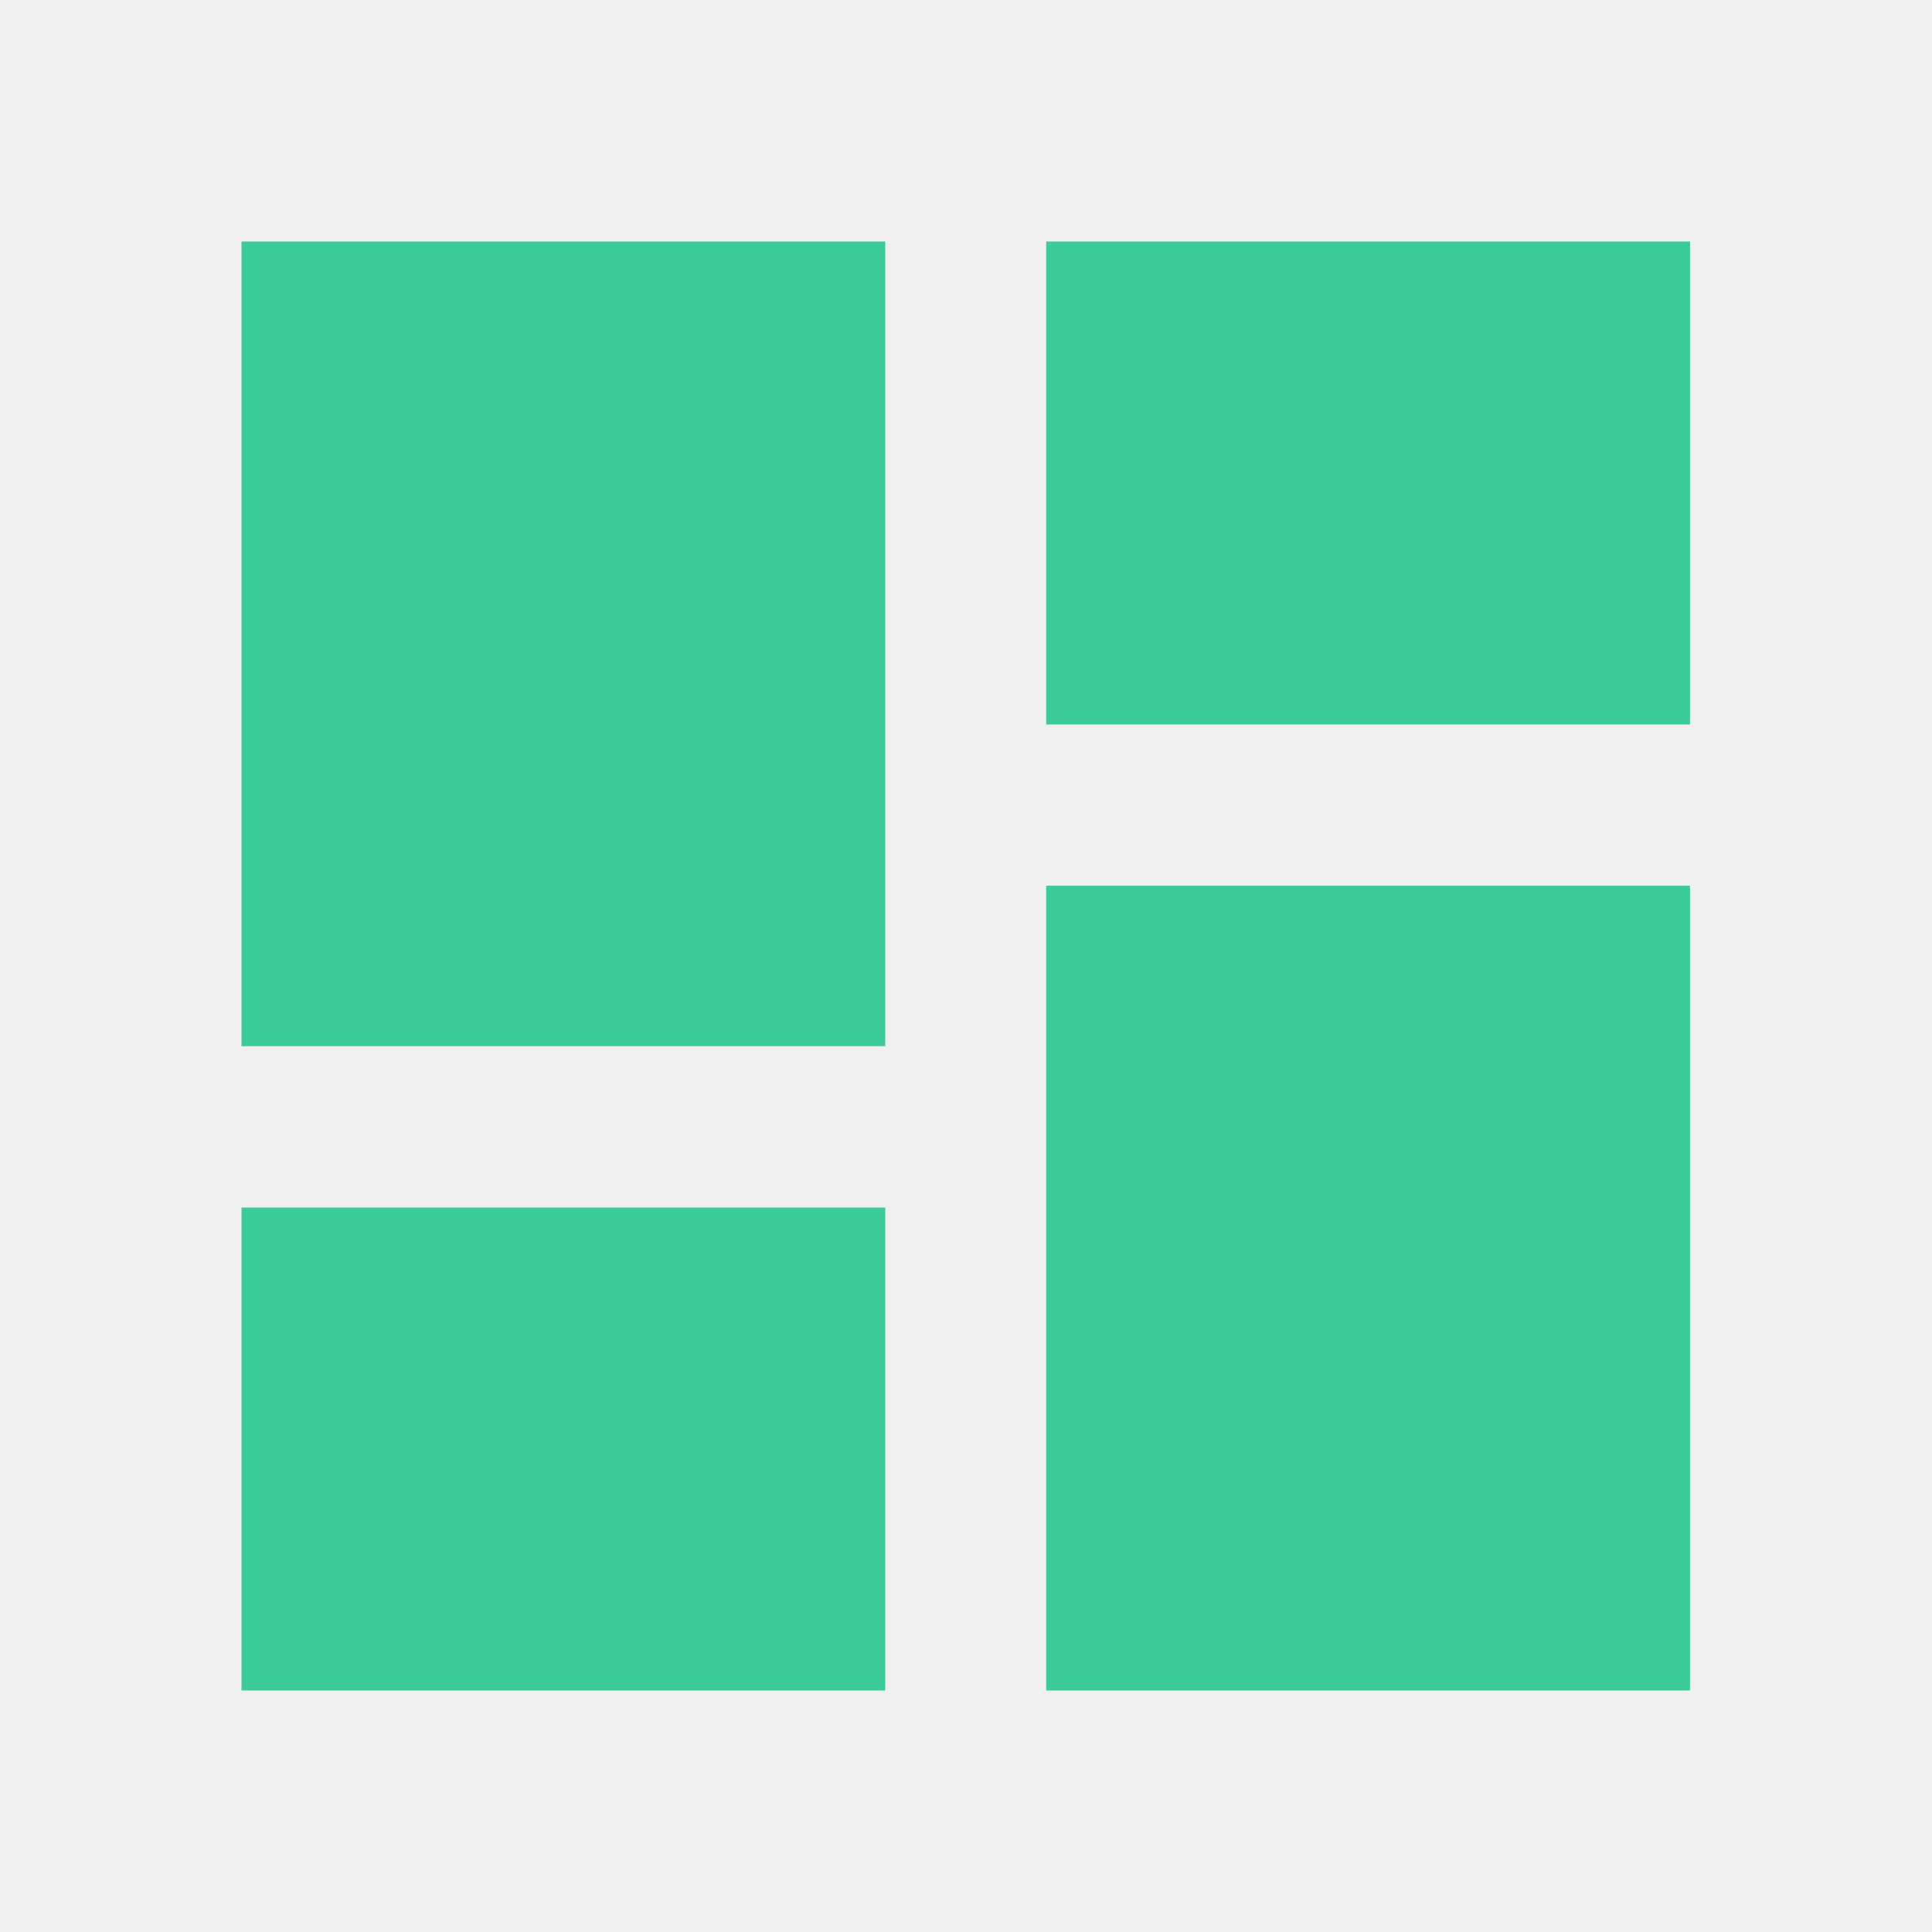
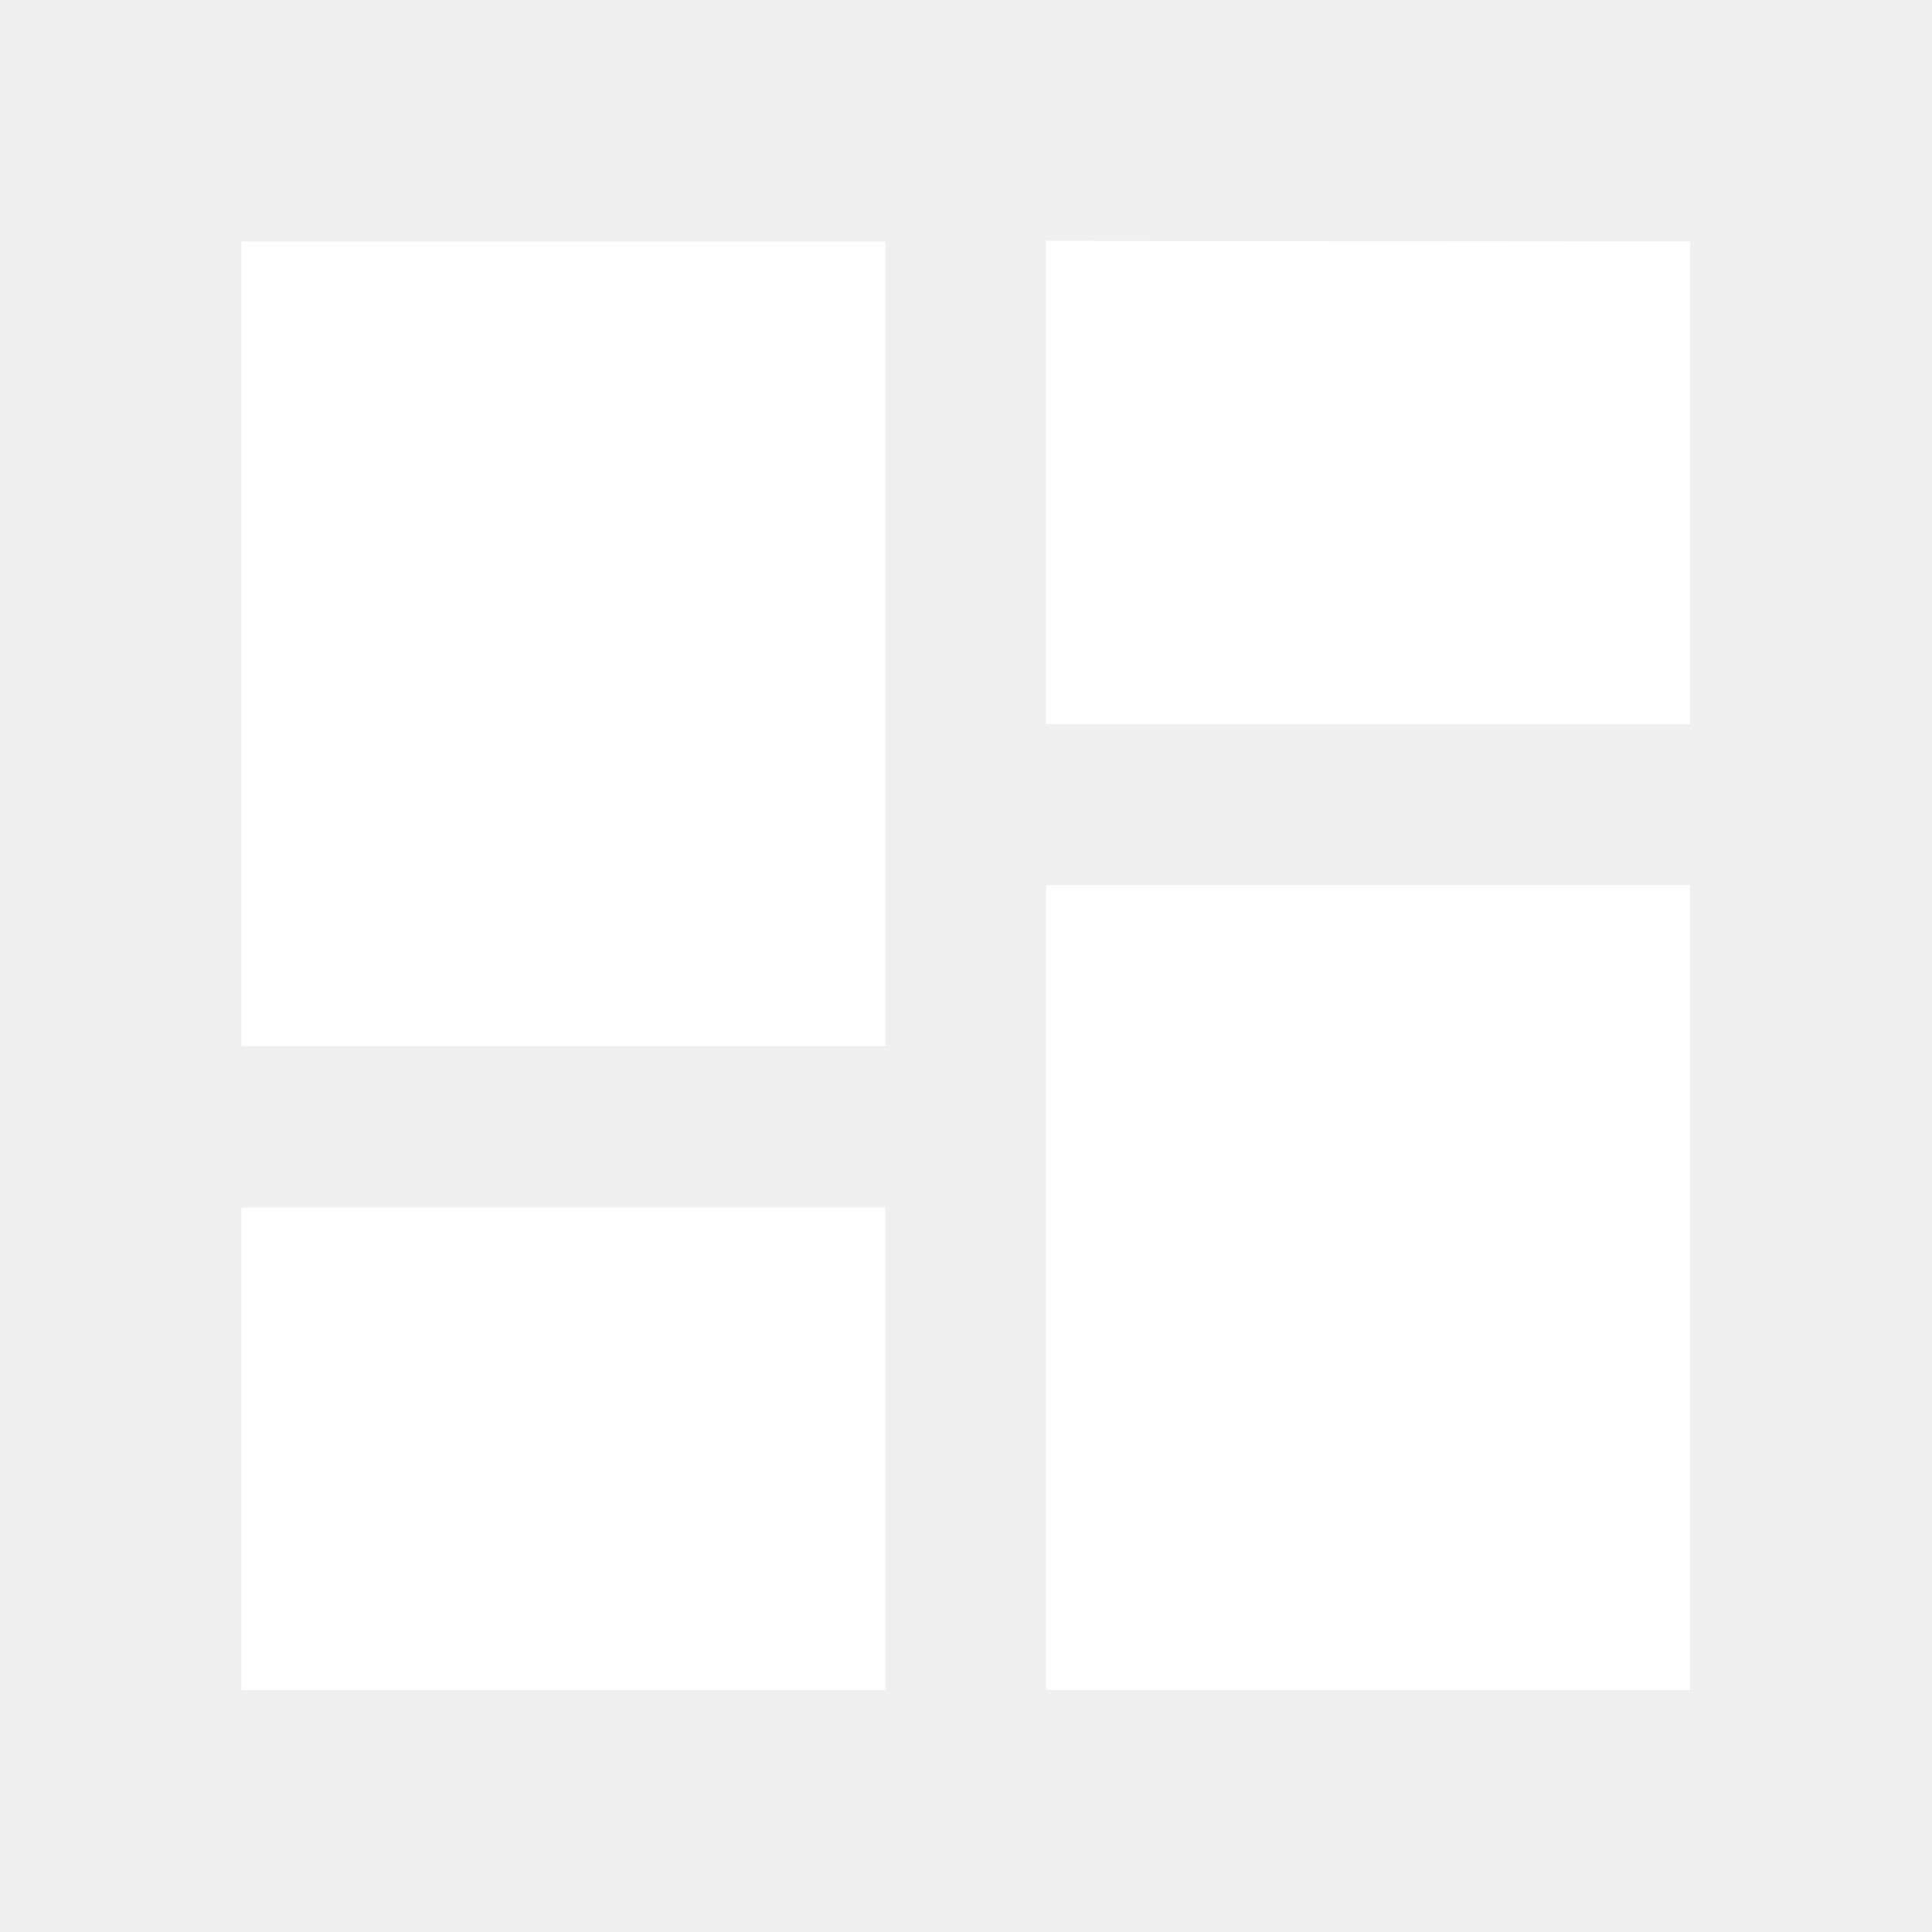
- <svg xmlns="http://www.w3.org/2000/svg" width="20" height="20" viewBox="0 0 20 20">
+ <svg xmlns="http://www.w3.org/2000/svg" width="14" height="14" viewBox="0 0 14 14">
  <g id="Group_2417" data-name="Group 2417" transform="translate(432 48)">
-     <path id="Icon_material-dashboard" data-name="Icon material-dashboard" d="M-429-36.67h6.664V-45H-429ZM-429-30h6.664v-5H-429Zm8.33,0h6.665v-8.331h-6.665Zm0-15v5h6.665v-5Z" transform="translate(-0.5 -0.5)" fill="#3dcb97" />
-     <rect id="Rectangle_465" data-name="Rectangle 465" width="20" height="20" transform="translate(-432 -48)" fill="none" />
+     <path id="Icon_material-dashboard" data-name="Icon material-dashboard" d="M-429-39.169h4.665V-45H-429Zm0,4.665h4.665V-38H-429Zm5.831,0h4.665v-5.832h-4.665Zm0-10.5v3.5h4.665V-45Z" transform="translate(-1.25 -1.25)" fill="#fff" />
+     <rect id="Rectangle_465" data-name="Rectangle 465" width="14" height="14" transform="translate(-432 -48)" fill="none" />
  </g>
</svg>
